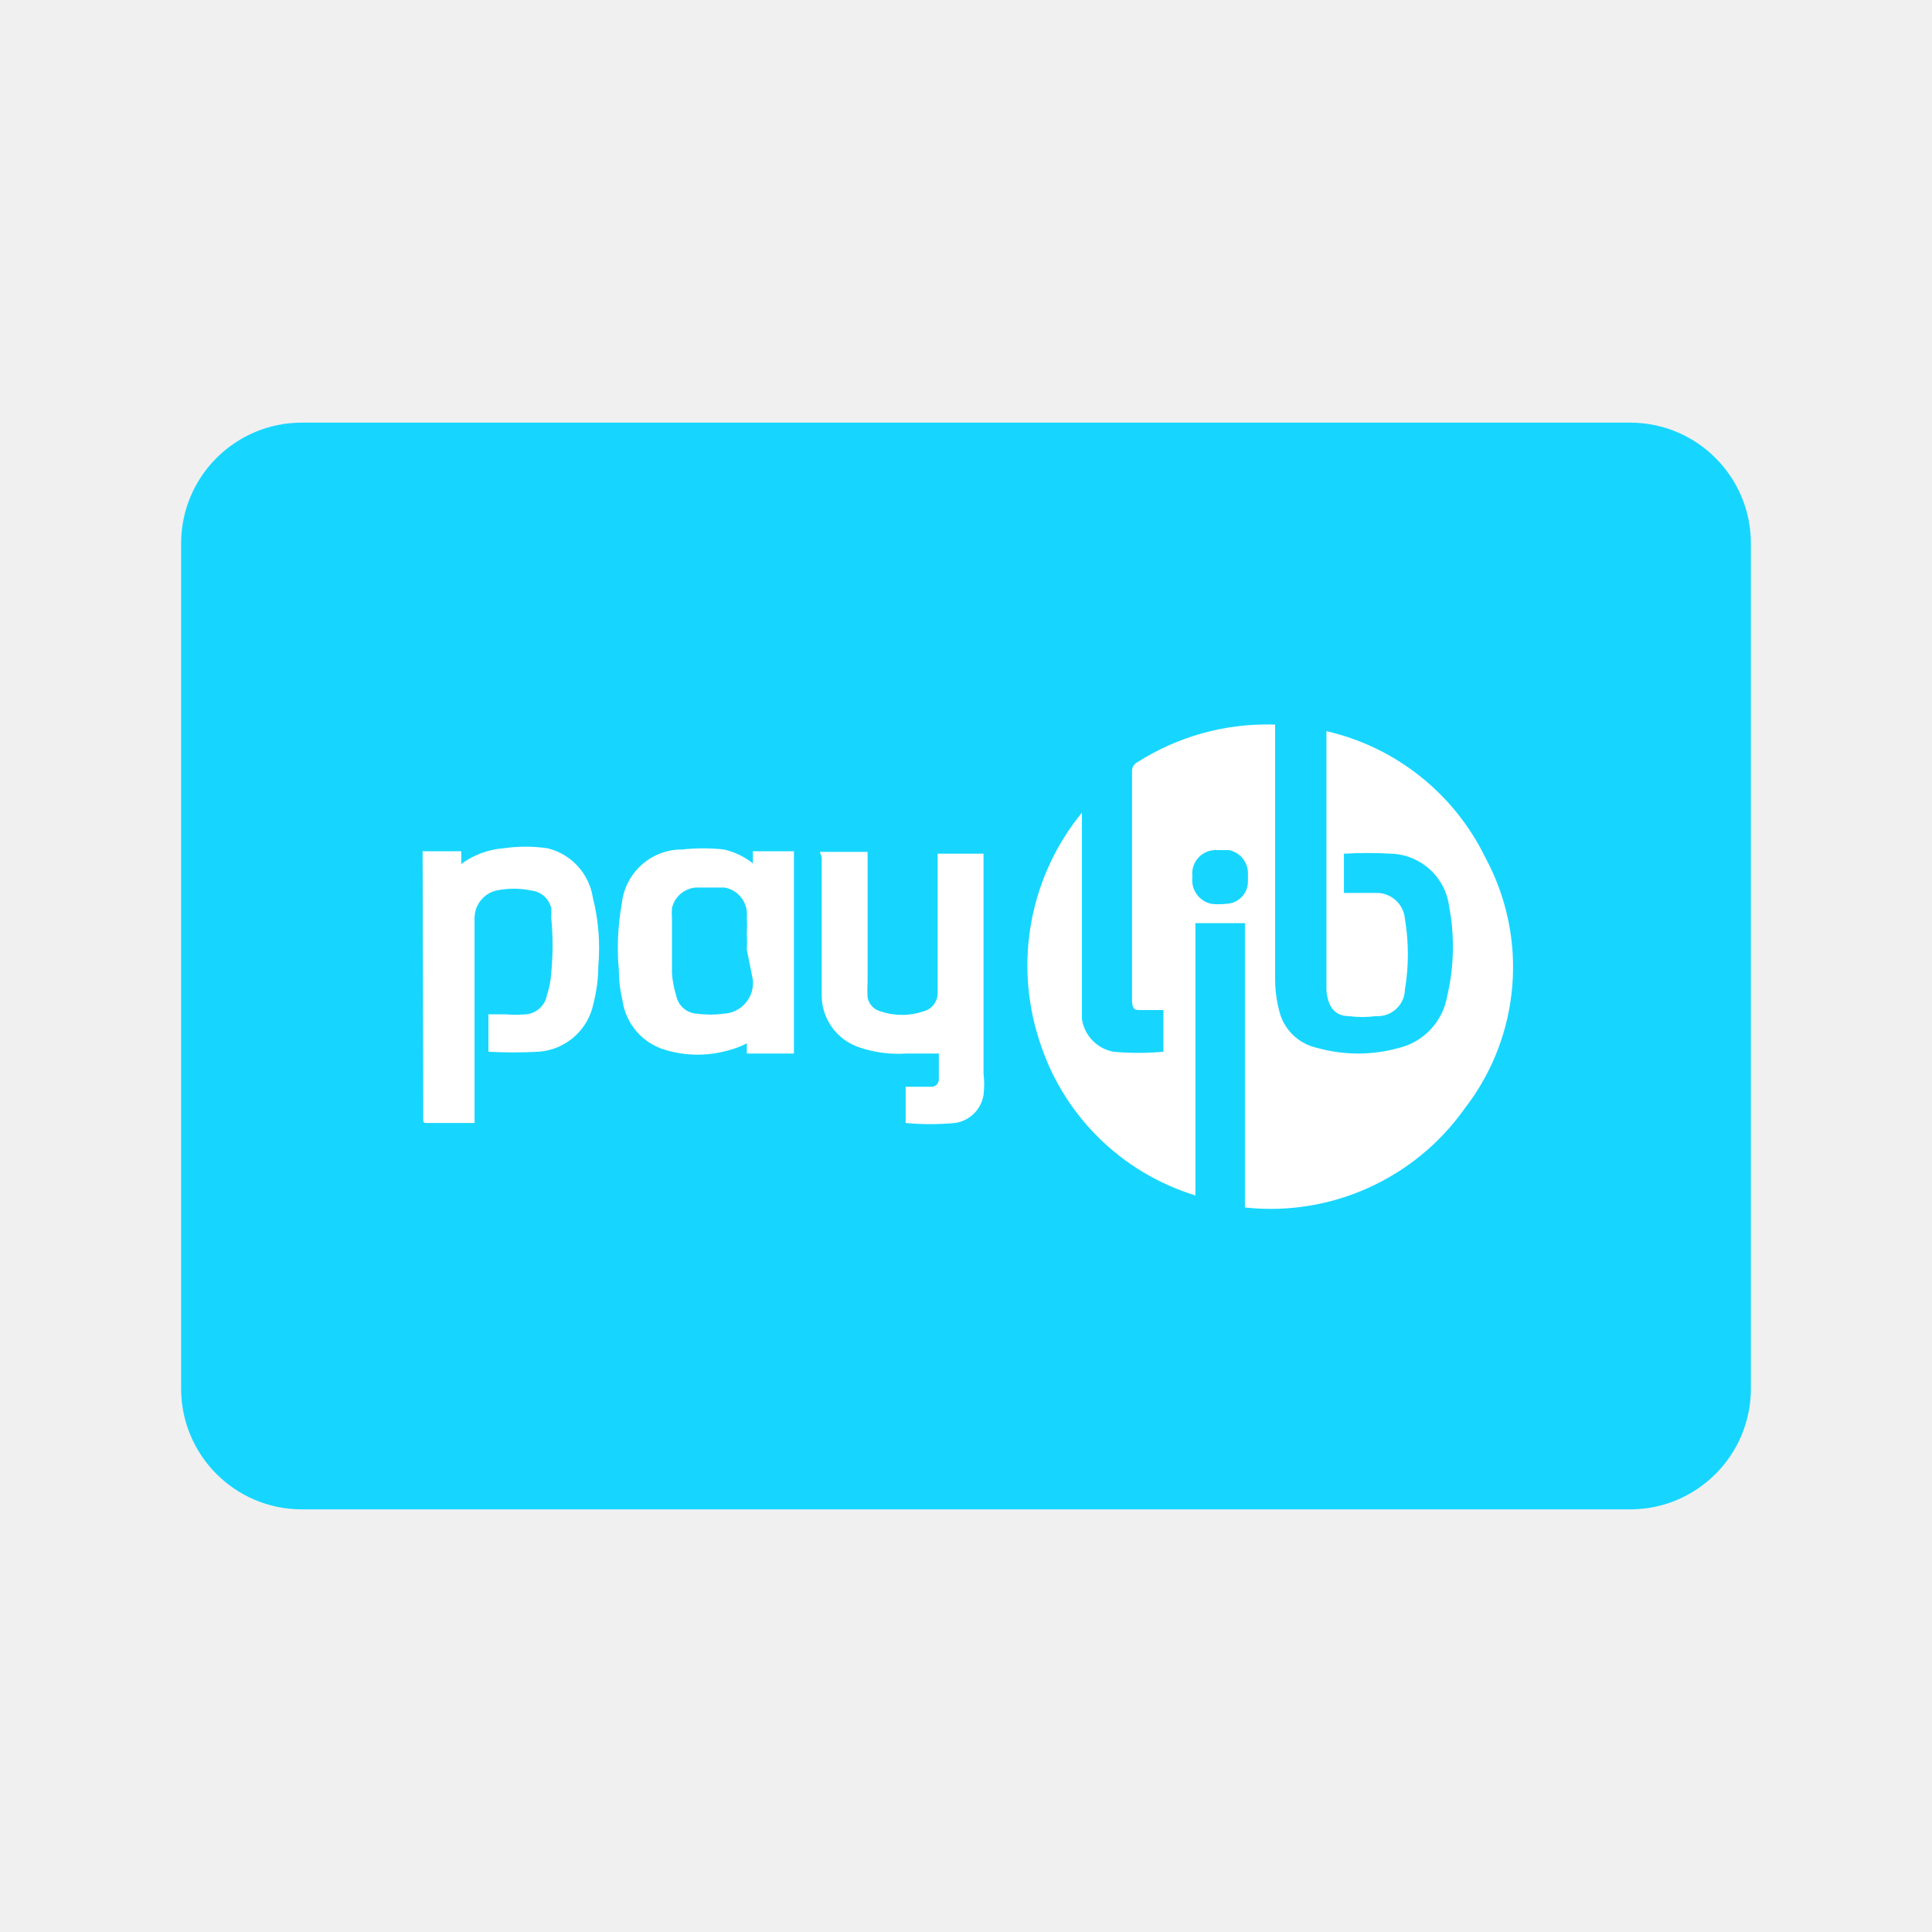
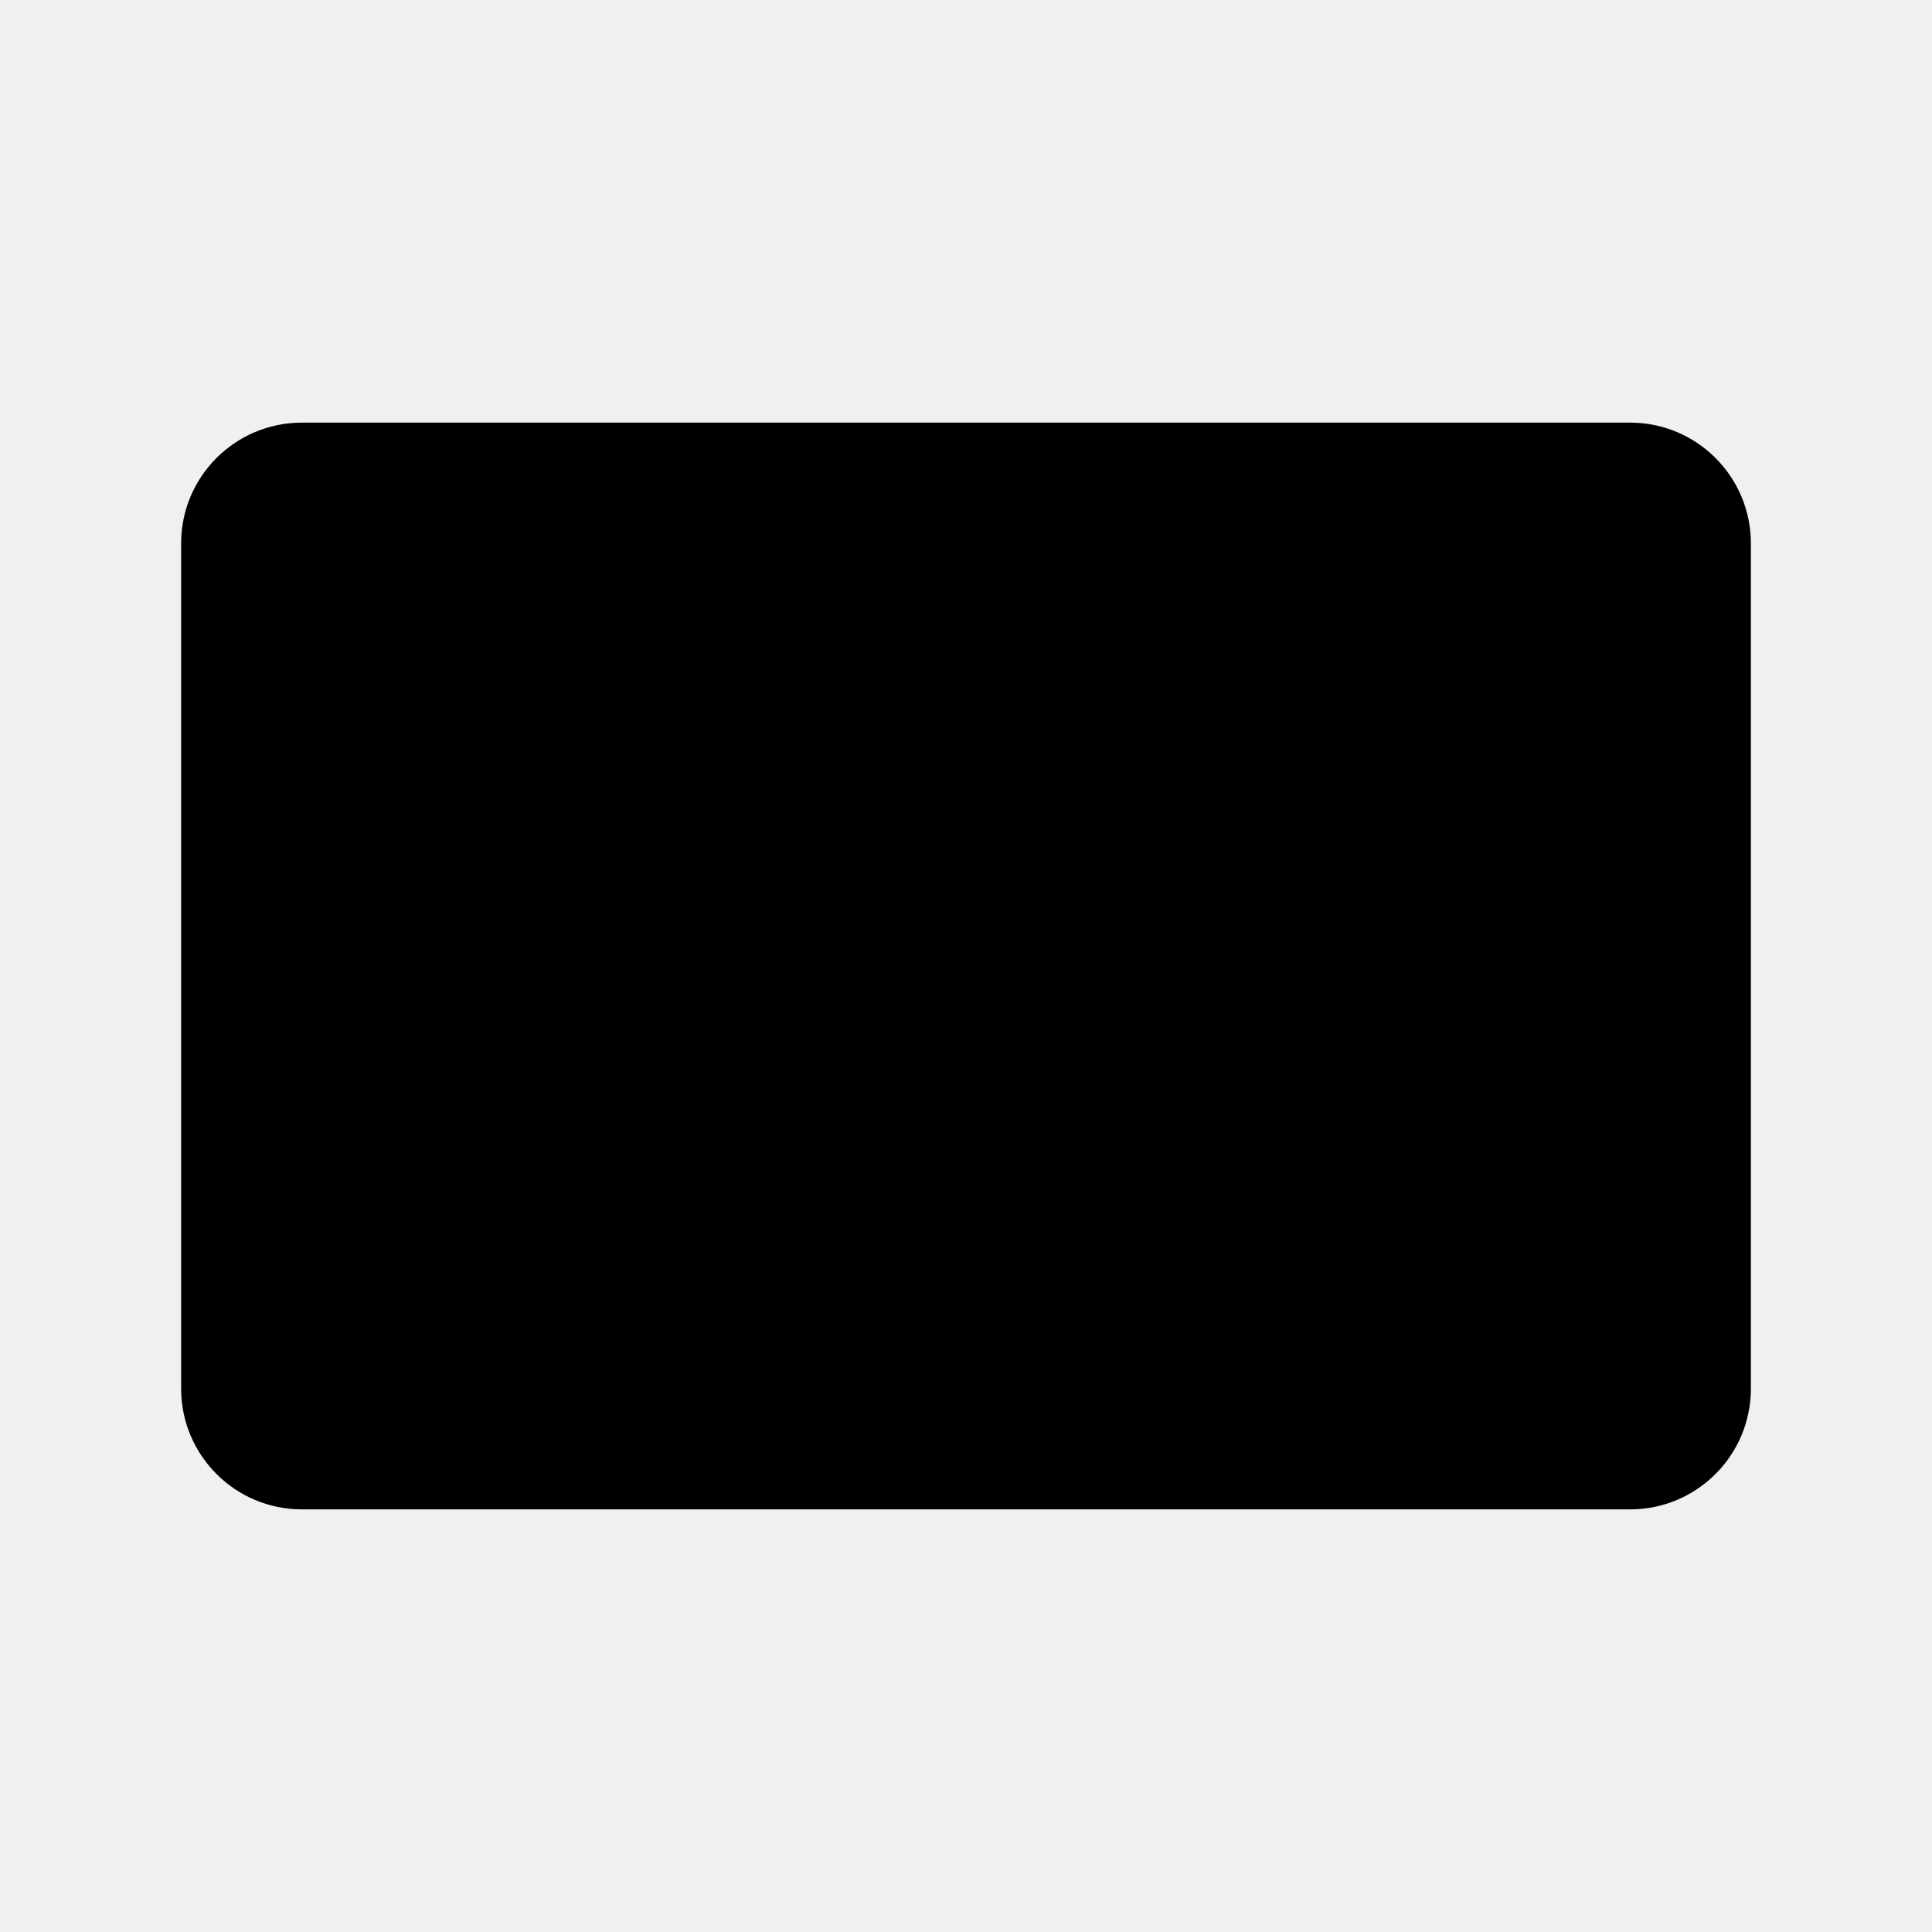
<svg xmlns="http://www.w3.org/2000/svg" viewBox="0 0 32 32">
-   <defs>
-     <style>.cls-3{fill:#fff}</style>
-   </defs>
-   <g id="Icon">
-     <rect x="3" y="7" width="26" height="18" rx="2" fill="#16d6ff" />
-     <path class="cls-3" d="M23.59 17.42v-.14h-.06.15-.06v.14zm.29 0v-.12.1-.1.12h-.05v-.17h.07v.11-.11h.07v.17zM7 14.1h.64v.21a1.36 1.36 0 01.7-.26 2.56 2.56 0 01.73 0 1 1 0 01.75.82A3.41 3.41 0 019.91 16a2.57 2.57 0 01-.08.62 1 1 0 01-.91.8 7.56 7.56 0 01-.83 0v-.62h.27a2.19 2.19 0 00.36 0 .39.39 0 00.34-.32 1.44 1.44 0 00.07-.36 4.73 4.73 0 000-.92.94.94 0 000-.16.38.38 0 00-.33-.29 1.42 1.42 0 00-.58 0 .47.47 0 00-.36.46v3.39h-.78c-.06 0-.07 0-.07-.06v-.33z" />
-     <path class="cls-3" d="M21.12 12v4.21a2.07 2.07 0 00.06.5.83.83 0 00.65.65 2.5 2.5 0 001.33 0 1.07 1.07 0 00.81-.86A3.59 3.59 0 0024 15a1 1 0 00-.95-.86 6.89 6.89 0 00-.79 0v.65h.52a.47.47 0 01.49.43 3.54 3.54 0 010 1.17.45.45 0 01-.48.44 1.7 1.7 0 01-.45 0c-.24 0-.35-.17-.37-.43v-4.29a3.9 3.9 0 012.63 2.09 3.82 3.82 0 01-.34 4.16A3.94 3.94 0 0120.62 20v-4.71h-.82v4.51a3.91 3.91 0 01-2.59-2.58 4 4 0 01.71-3.76v3.42a.65.65 0 00.52.54 4.53 4.53 0 00.83 0v-.69h-.37c-.1 0-.14 0-.15-.14v-.2-3.61a.16.16 0 01.08-.15 4 4 0 012.24-.63zm-1.37 2.53a.4.4 0 00.31.44 1.07 1.07 0 00.25 0 .37.37 0 00.36-.37v-.14a.39.39 0 00-.32-.38h-.19a.39.39 0 00-.41.44zM13.58 14.11h.79v2.15a2.11 2.11 0 000 .26.29.29 0 00.21.23 1.11 1.11 0 00.72 0 .31.31 0 00.23-.3v-.22-2.09h.76V17.78a1.47 1.47 0 010 .36.56.56 0 01-.47.46 4.38 4.38 0 01-.82 0V18h.43a.12.12 0 00.12-.12v-.43h-.54a2 2 0 01-.77-.1.91.91 0 01-.63-.84v-.37-1.94zM13.15 14.1v3.35h-.78v-.17a1.36 1.36 0 01-.28.11 1.86 1.86 0 01-1.07 0 1 1 0 01-.71-.82 2.14 2.14 0 01-.06-.5 4.12 4.12 0 01.05-1.11 1 1 0 011-.89 3.2 3.2 0 01.69 0 1.19 1.19 0 01.48.23v-.2zm-.78 1.63a2.43 2.43 0 000-.27 2.43 2.43 0 000-.27.45.45 0 00-.37-.49h-.47a.44.44 0 00-.4.34 1.16 1.16 0 000 .18v.9a1.61 1.61 0 00.07.37.37.37 0 00.34.3 1.7 1.7 0 00.45 0 .51.51 0 00.48-.56z" />
-   </g>
+   <rect x="3" y="7" width="26" height="18" rx="2" />
+   <path d="M23.59 17.42v-.14h-.06.15-.06v.14zm.29 0v-.12.1-.1.12h-.05v-.17h.07v.11-.11h.07v.17zM7 14.1h.64v.21a1.36 1.36 0 01.7-.26 2.56 2.56 0 01.73 0 1 1 0 01.75.82A3.41 3.41 0 019.91 16a2.57 2.57 0 01-.08.62 1 1 0 01-.91.8 7.56 7.56 0 01-.83 0v-.62h.27a2.19 2.19 0 00.36 0 .39.39 0 00.34-.32 1.44 1.44 0 00.07-.36 4.73 4.73 0 000-.92.94.94 0 000-.16.38.38 0 00-.33-.29 1.42 1.42 0 00-.58 0 .47.47 0 00-.36.46v3.39h-.78c-.06 0-.07 0-.07-.06v-.33z" />
+   <path d="M21.12 12v4.21a2.07 2.07 0 00.06.5.83.83 0 00.65.65 2.5 2.5 0 001.33 0 1.07 1.07 0 00.81-.86A3.59 3.59 0 0024 15a1 1 0 00-.95-.86 6.89 6.89 0 00-.79 0v.65h.52a.47.47 0 01.49.43 3.54 3.54 0 010 1.17.45.45 0 01-.48.44 1.7 1.7 0 01-.45 0c-.24 0-.35-.17-.37-.43v-4.29a3.9 3.9 0 012.63 2.09 3.82 3.82 0 01-.34 4.16A3.94 3.94 0 0120.62 20v-4.71h-.82v4.51a3.91 3.91 0 01-2.59-2.58 4 4 0 01.71-3.76v3.42a.65.65 0 00.52.54 4.53 4.53 0 00.83 0v-.69h-.37c-.1 0-.14 0-.15-.14v-.2-3.61a.16.16 0 01.08-.15 4 4 0 012.24-.63zm-1.37 2.53a.4.4 0 00.31.44 1.07 1.07 0 00.25 0 .37.37 0 00.36-.37v-.14a.39.39 0 00-.32-.38h-.19a.39.39 0 00-.41.44zM13.58 14.11h.79v2.15a2.11 2.11 0 000 .26.29.29 0 00.21.23 1.11 1.11 0 00.72 0 .31.31 0 00.23-.3v-.22-2.09h.76V17.78a1.47 1.47 0 010 .36.56.56 0 01-.47.46 4.38 4.38 0 01-.82 0V18h.43a.12.12 0 00.12-.12v-.43h-.54a2 2 0 01-.77-.1.91.91 0 01-.63-.84v-.37-1.94zM13.15 14.1v3.35h-.78v-.17a1.36 1.36 0 01-.28.11 1.86 1.86 0 01-1.07 0 1 1 0 01-.71-.82 2.14 2.14 0 01-.06-.5 4.12 4.12 0 01.05-1.11 1 1 0 011-.89 3.2 3.2 0 01.69 0 1.19 1.19 0 01.48.23v-.2zm-.78 1.63a2.43 2.43 0 000-.27 2.43 2.43 0 000-.27.45.45 0 00-.37-.49h-.47a.44.44 0 00-.4.34 1.16 1.16 0 000 .18v.9a1.61 1.61 0 00.07.37.37.37 0 00.34.3 1.7 1.7 0 00.45 0 .51.51 0 00.48-.56z" />
</svg>
